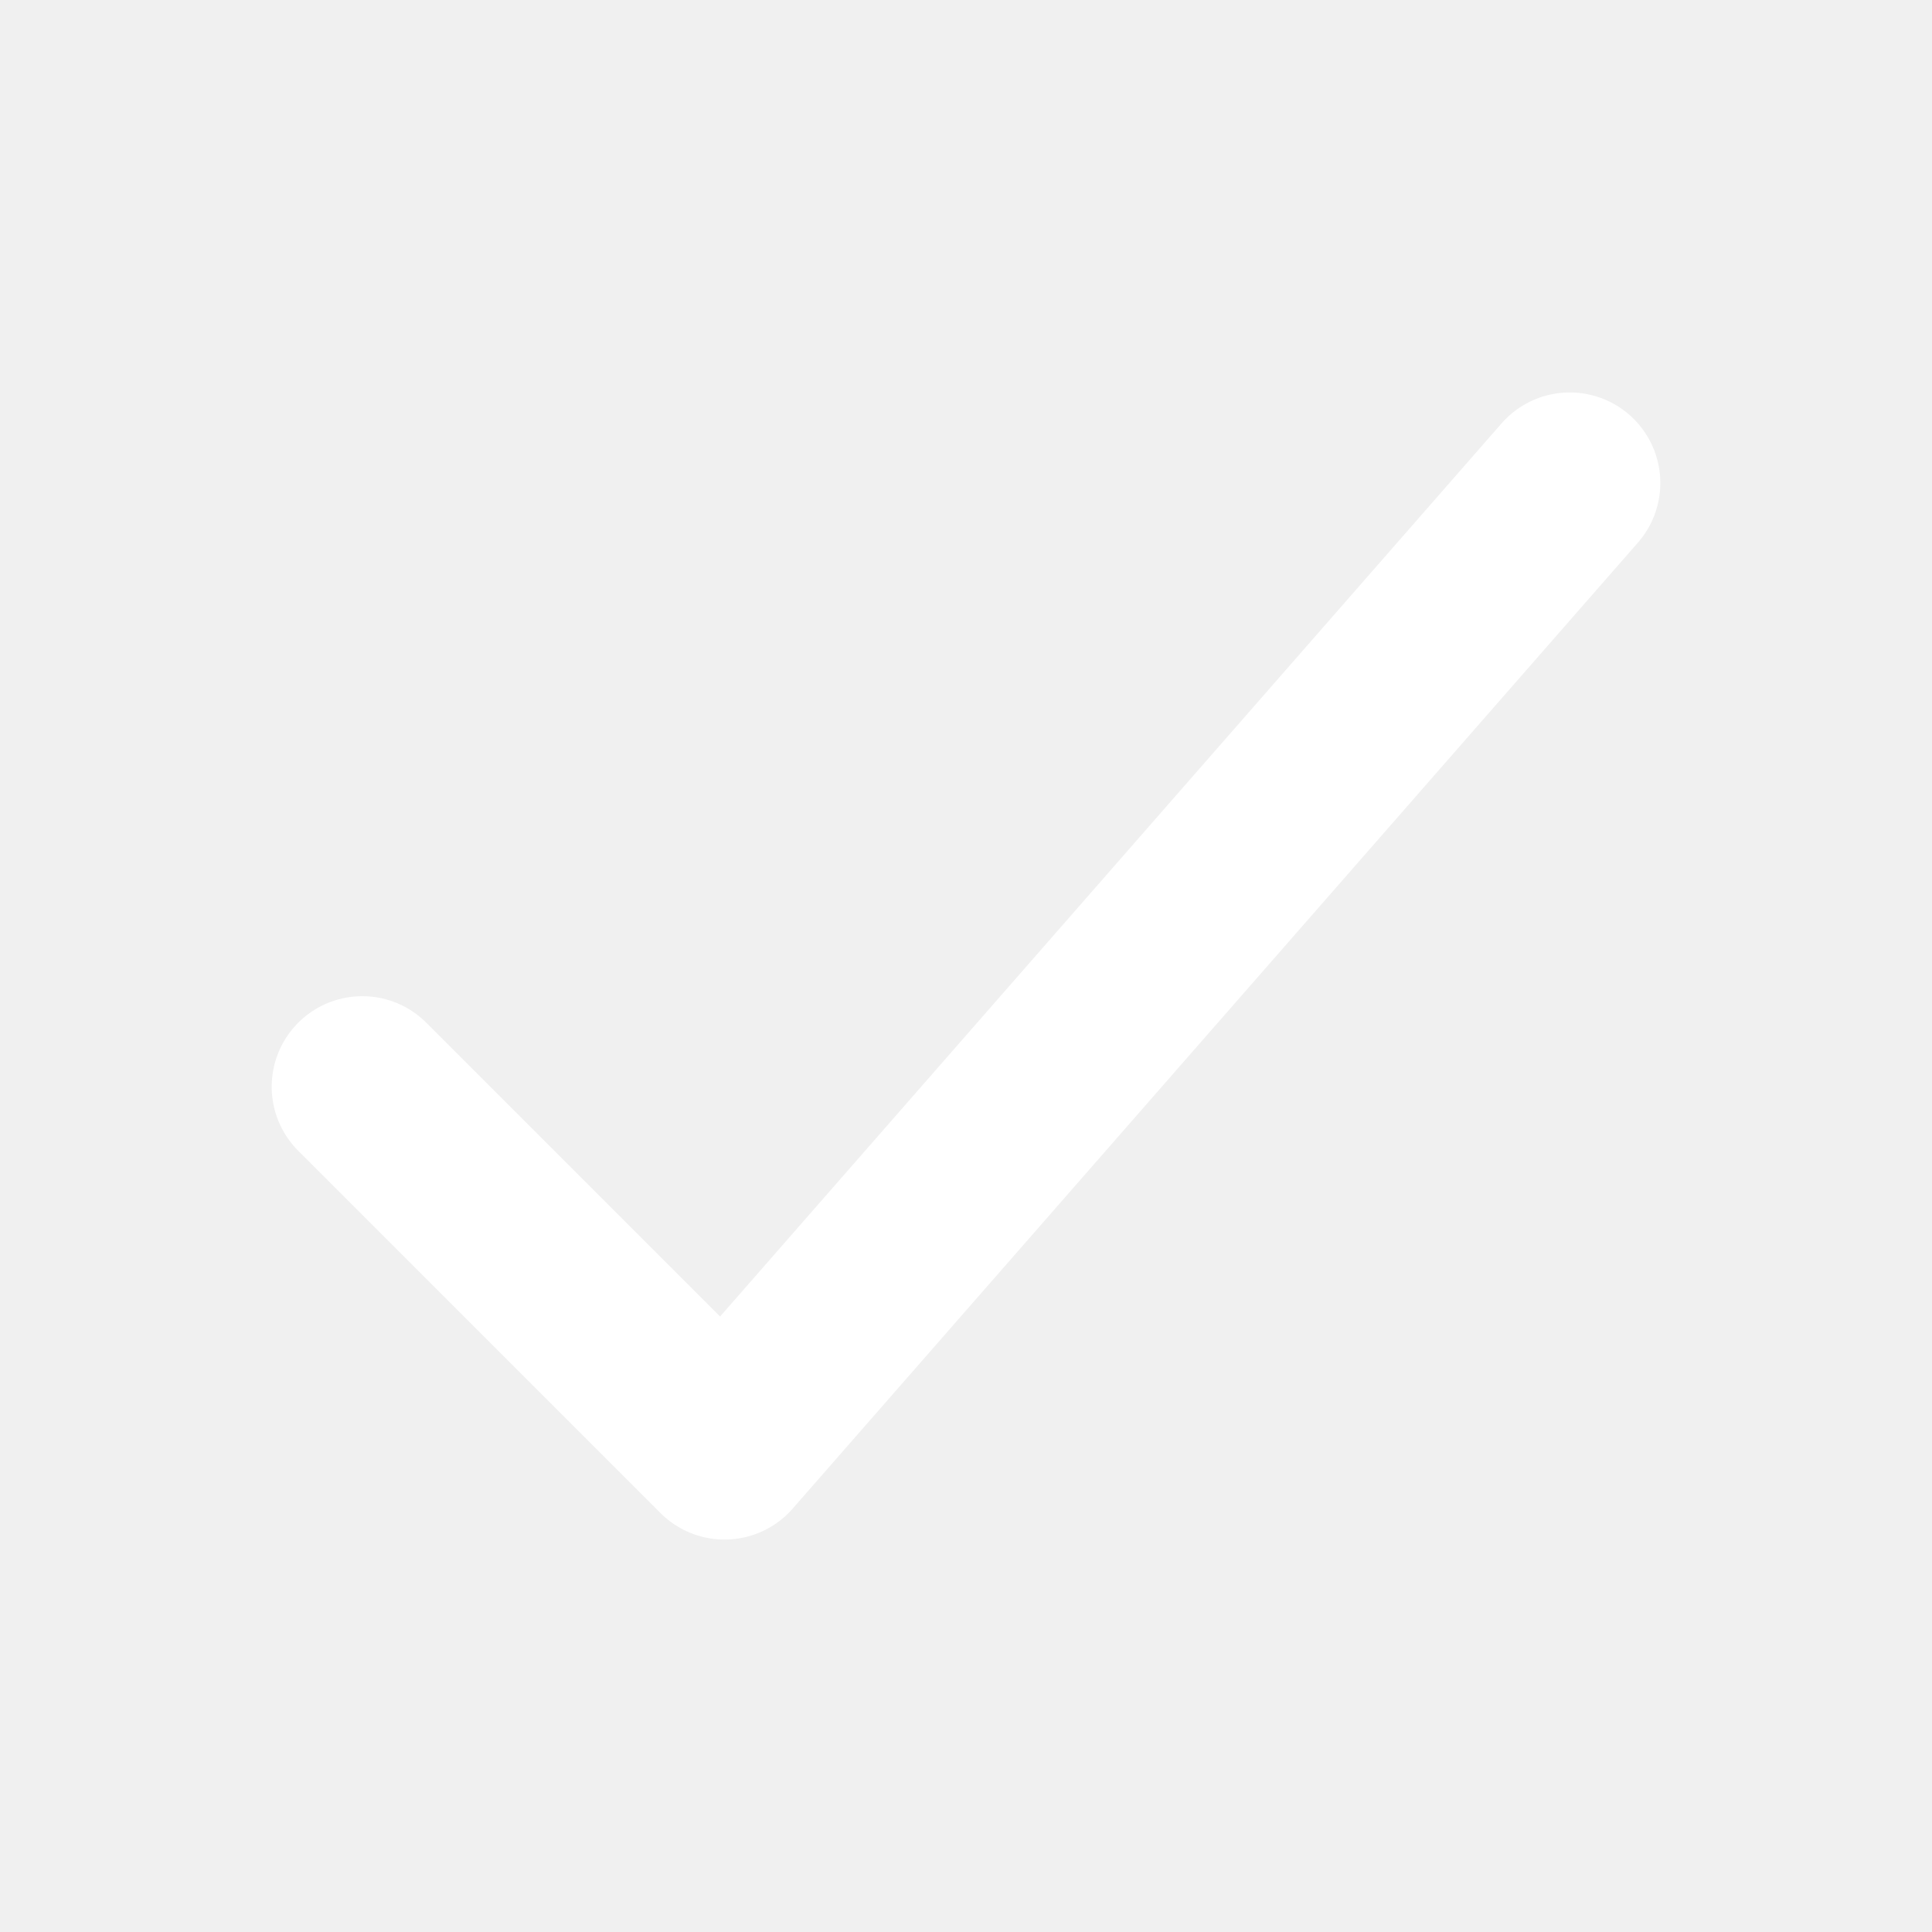
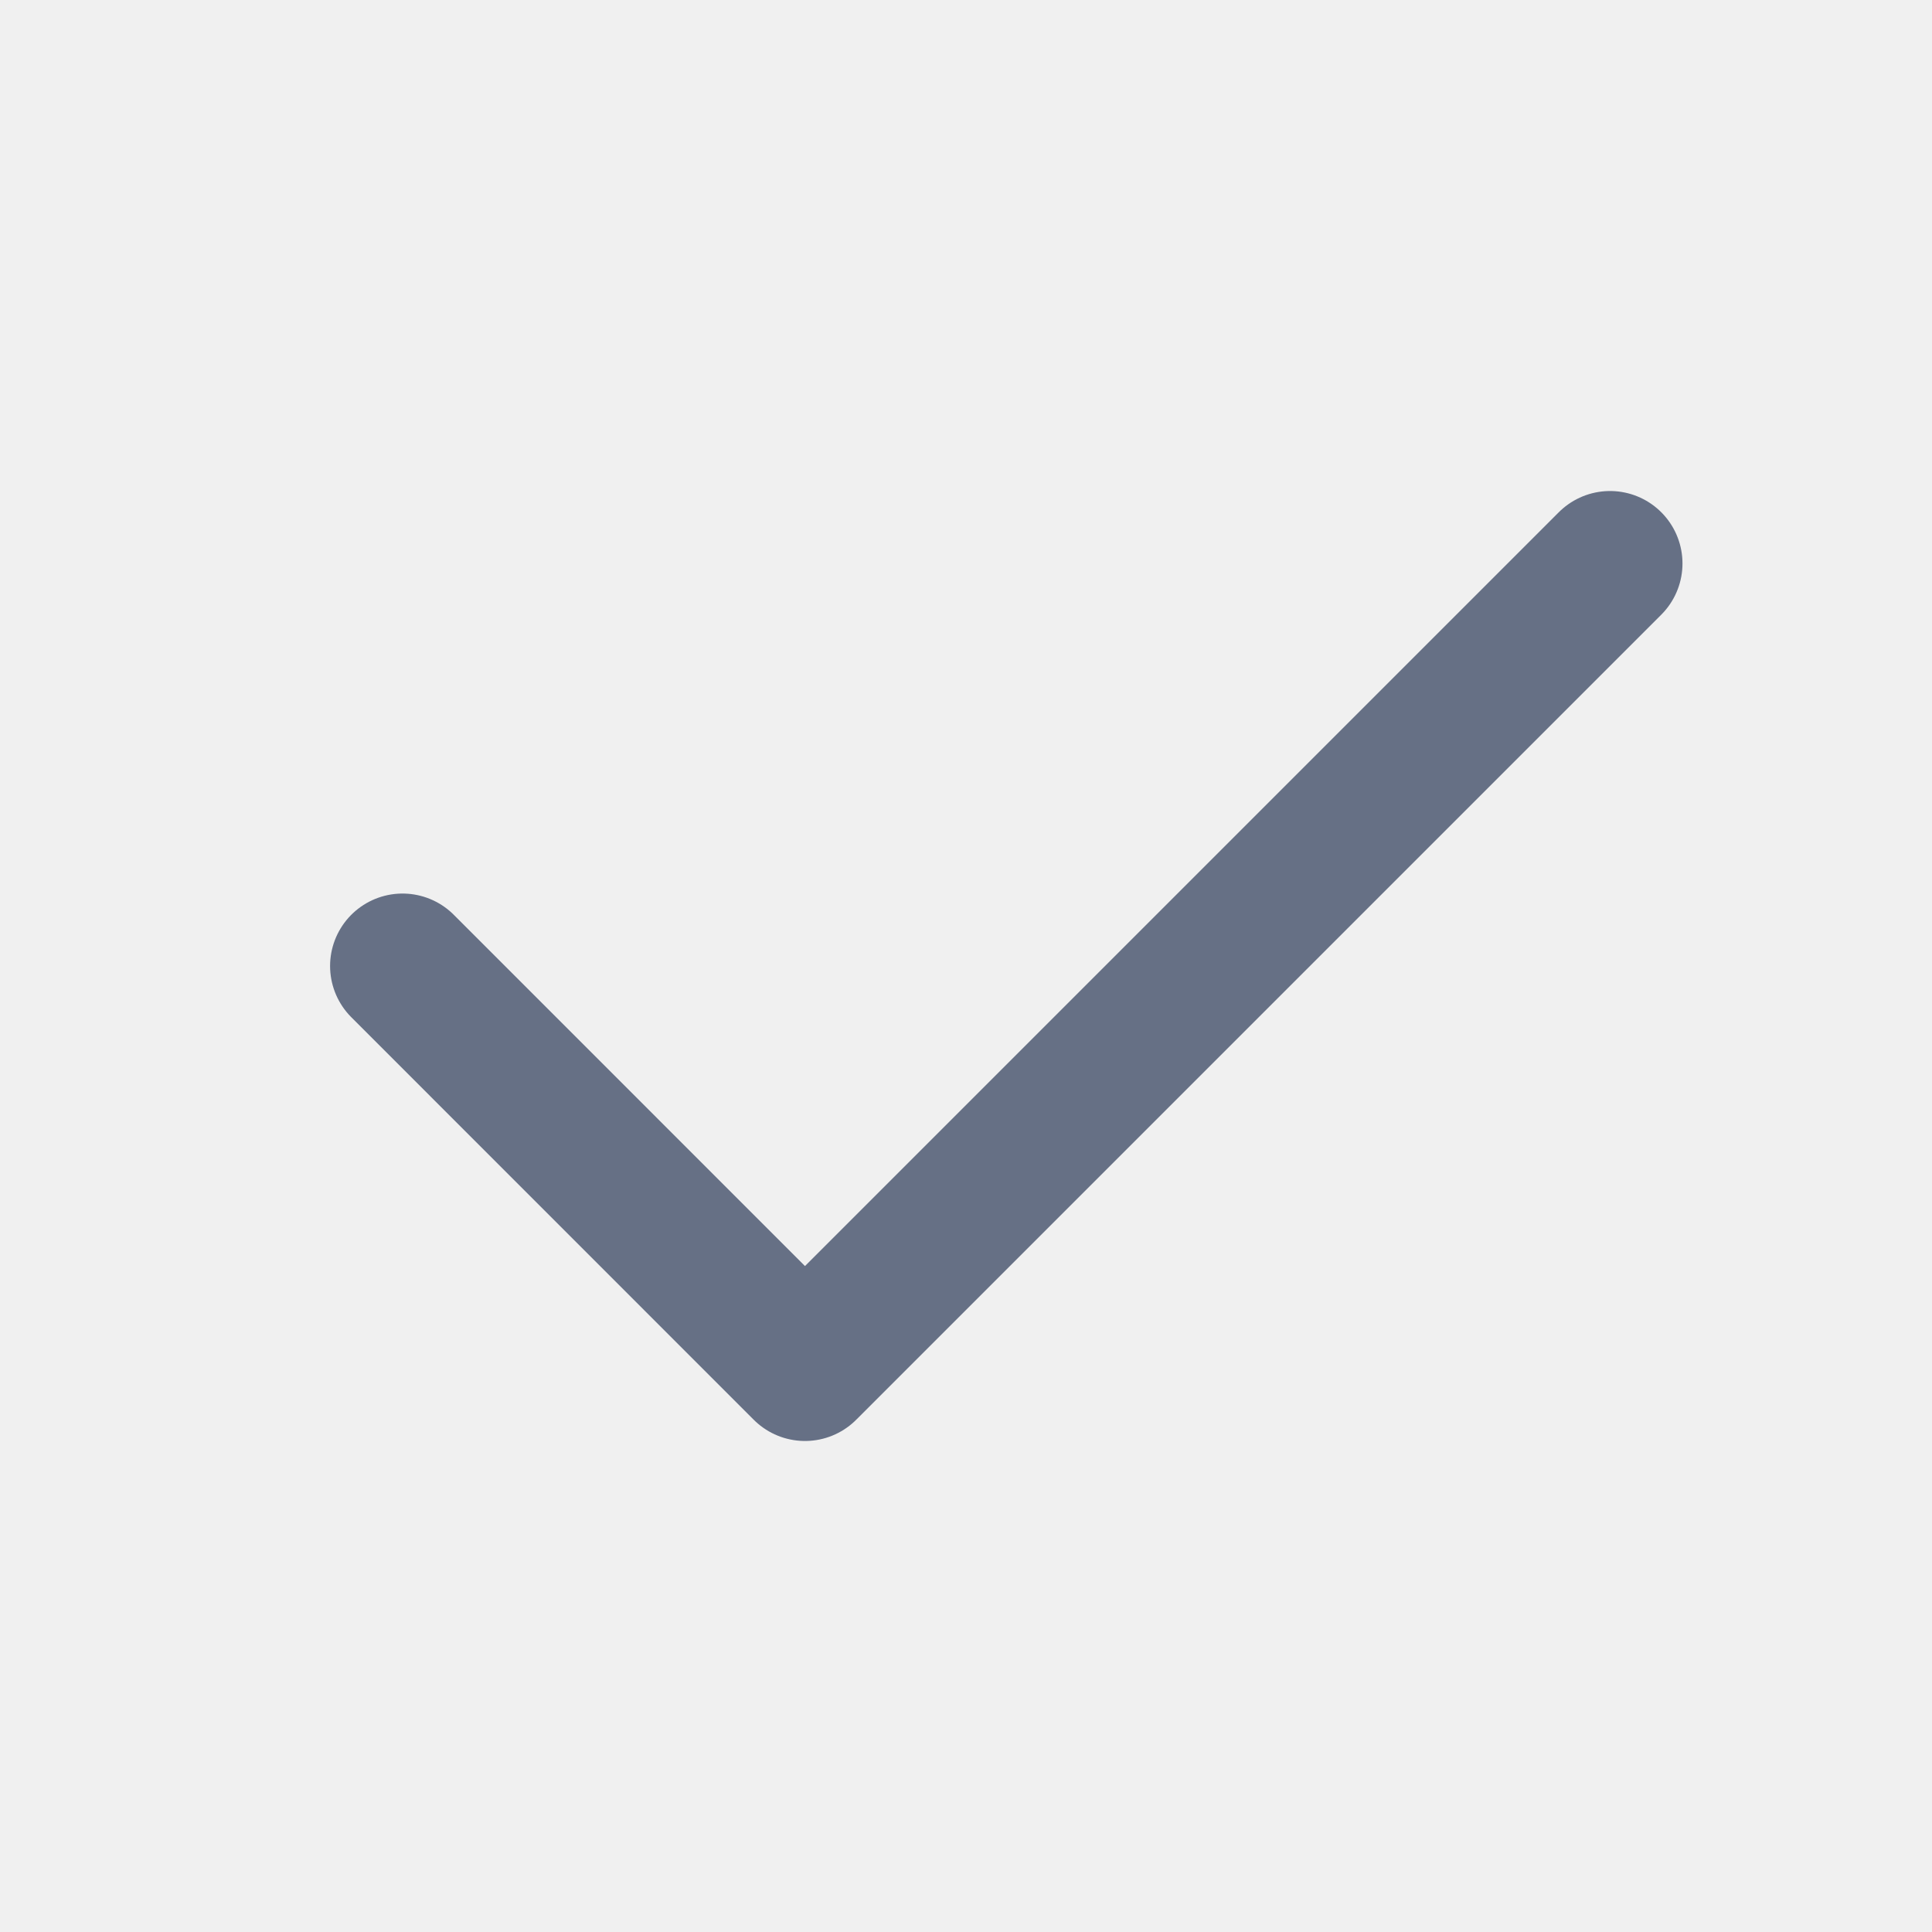
- <svg xmlns="http://www.w3.org/2000/svg" width="16" height="16" viewBox="0 0 16 16">
-   <path fill="none" fill-rule="evenodd" stroke="#FFF" stroke-linecap="round" stroke-linejoin="round" stroke-width="1.5" d="M0 5L3 8 10 0" transform="translate(3 4)" />
+ <svg xmlns="http://www.w3.org/2000/svg" width="20" height="20" viewBox="0 0 20 20" fill="none">
+   <path d="M4.167 10L8.333 14.167L16.667 5.833" stroke="#667085" stroke-width="1.5" stroke-linecap="round" stroke-linejoin="round" />
</svg>
